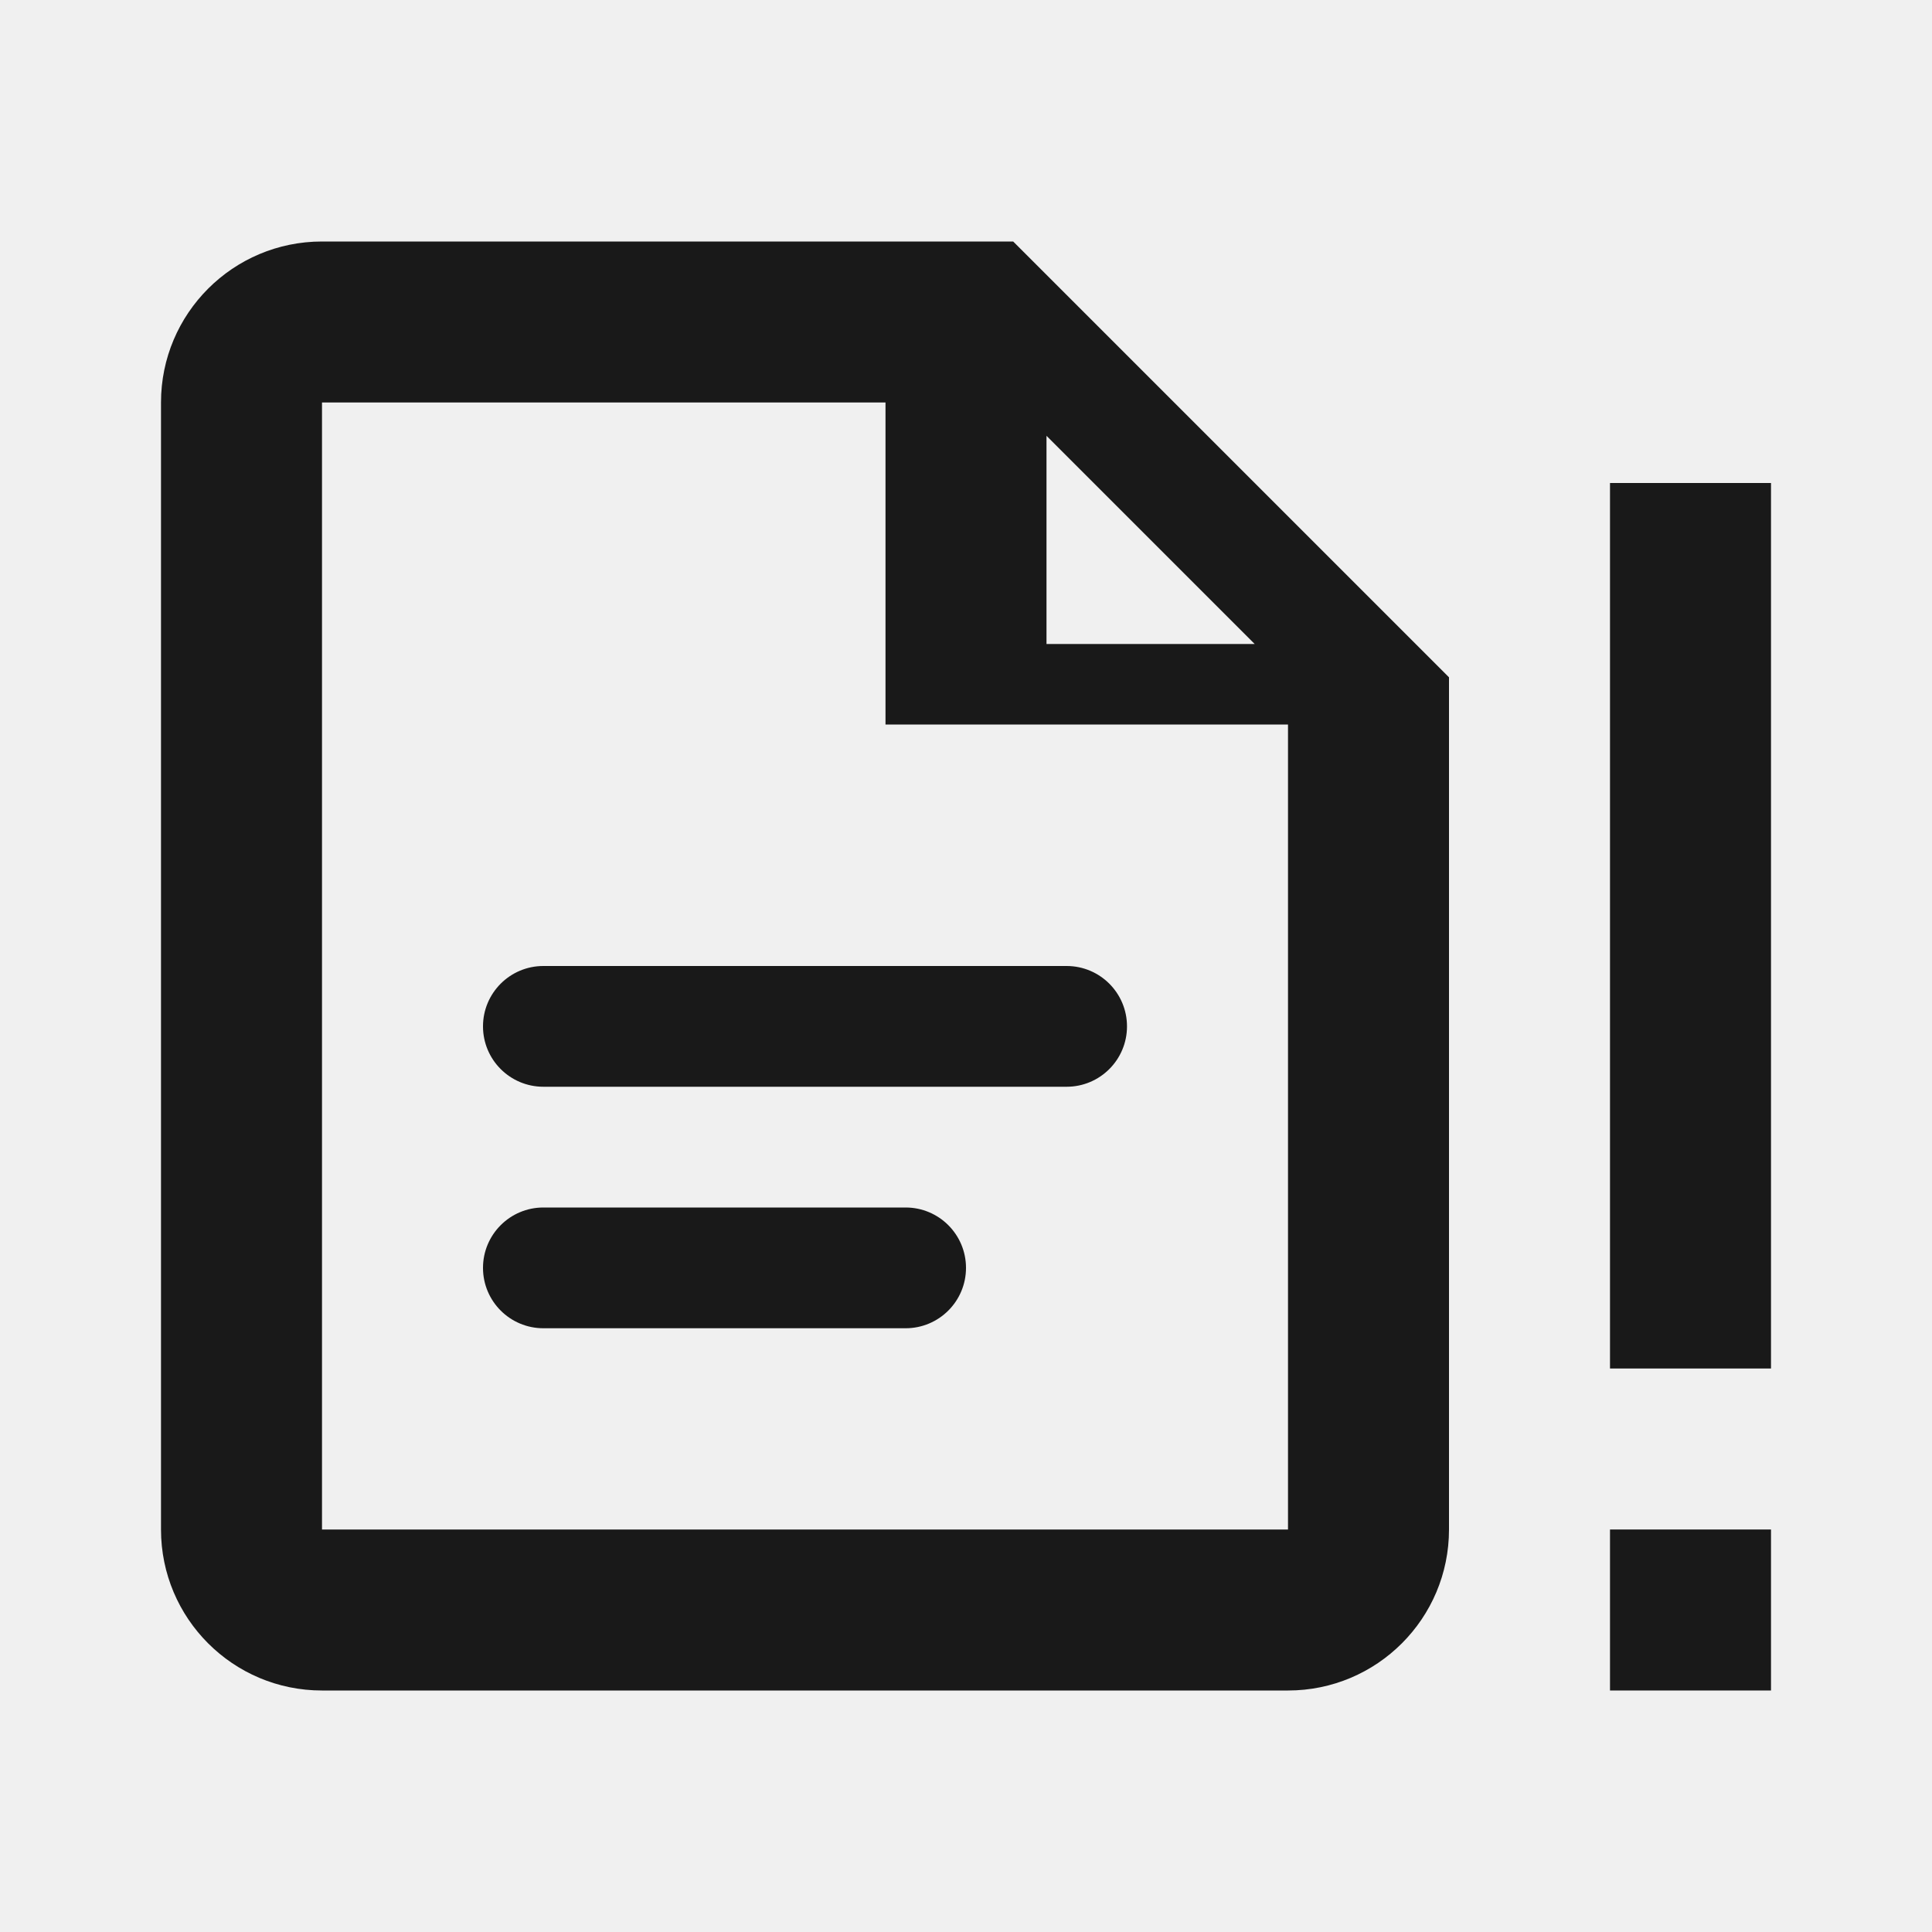
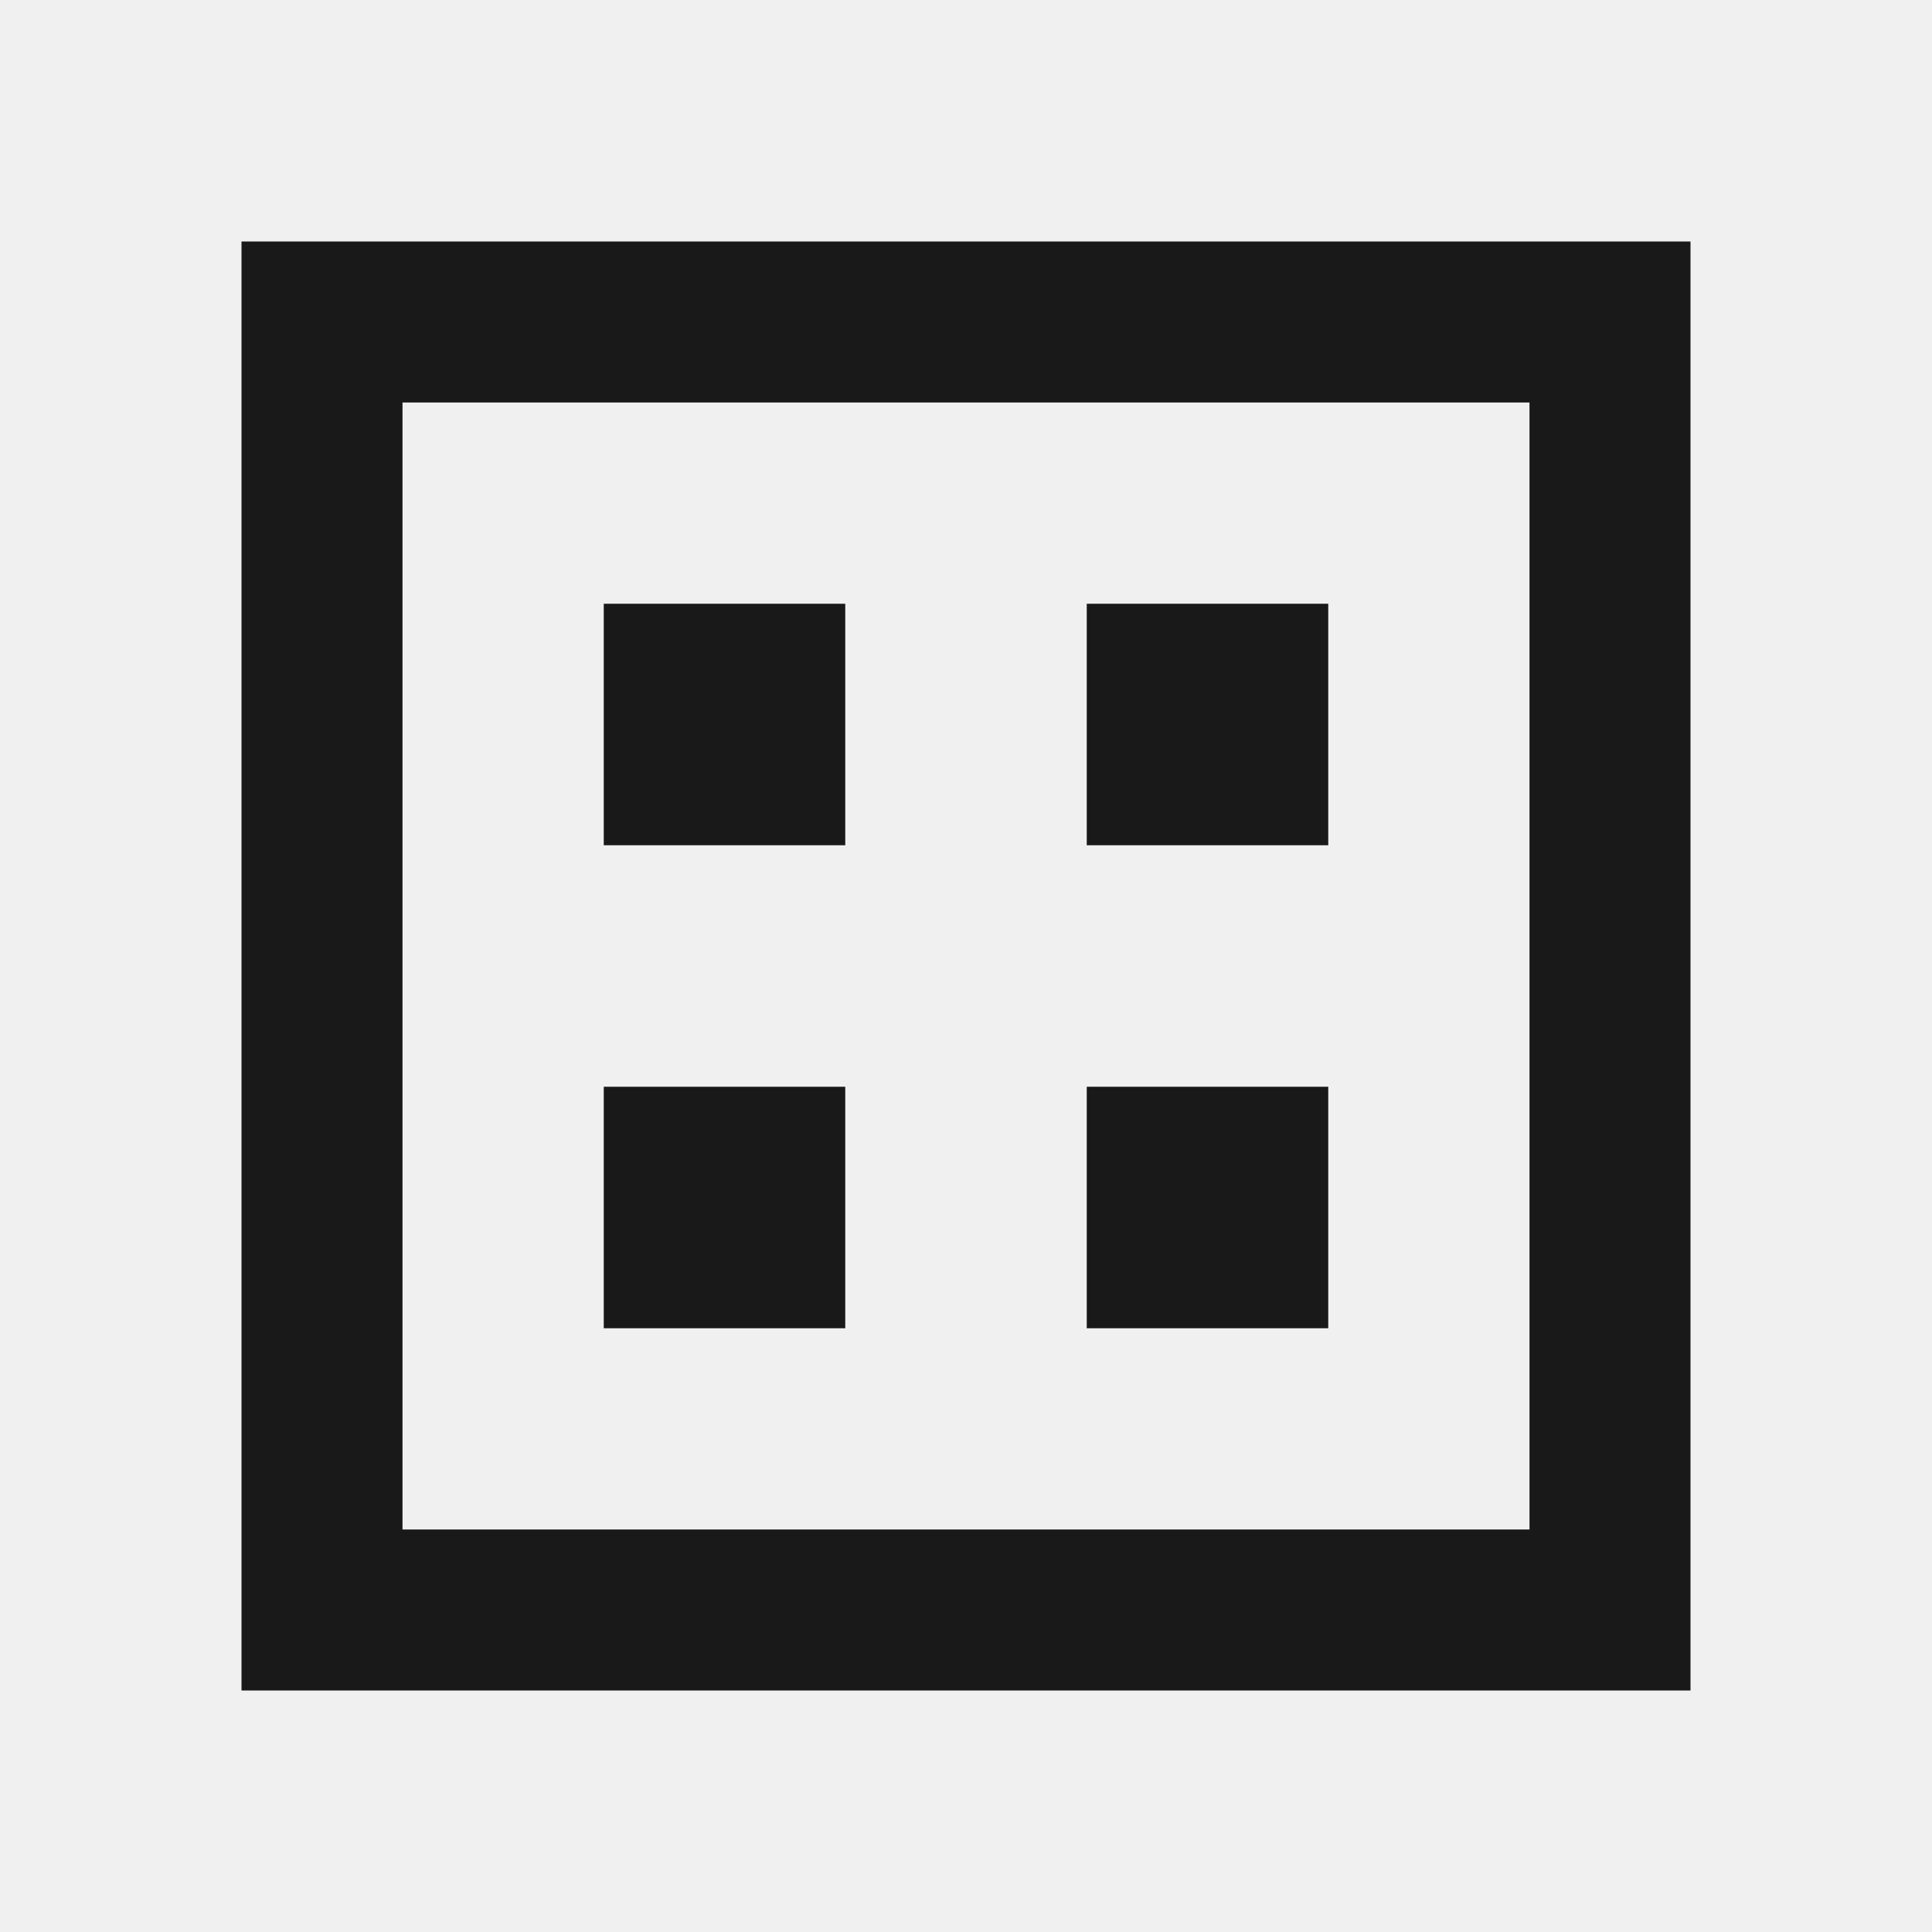
<svg xmlns="http://www.w3.org/2000/svg" width="24" height="24" viewBox="0 0 24 24" fill="none">
-   <style>path,rect{fill:#191919}@media(prefers-color-scheme:dark){path,rect{fill:#fff}}</style>
-   <path fill-rule="evenodd" clip-rule="evenodd" d="M4 3C2.895 3 2 3.895 2 5V19C2 20.105 2.895 21 4 21H16C17.105 21 18 20.105 18 19V8.414L12.586 3H4ZM4 5H11V9H16V19H4V5ZM13 5.414L15.586 8H13V5.414Z" />
-   <rect x="6" y="12" width="8" height="1.5" rx="0.75" />
-   <rect x="6" y="15" width="6" height="1.5" rx="0.75" />
-   <path d="M20 6V17H22V6H20Z" />
-   <path d="M20 19V21H22V19H20Z" />
+   <style>path{fill:#191919}@media(prefers-color-scheme:dark){path{fill:#fff}}</style>
+   <path fill-rule="evenodd" clip-rule="evenodd" d="M3 3H21V21H3V3ZM5 5V19H19V5H5ZM7.5 7.5H10.5V10.5H7.5V7.5ZM13.5 7.5H16.5V10.5H13.5V7.5ZM7.5 13.5H10.5V16.5H7.5V13.5ZM13.5 13.5H16.5V16.5H13.5V13.5Z" />
</svg>
